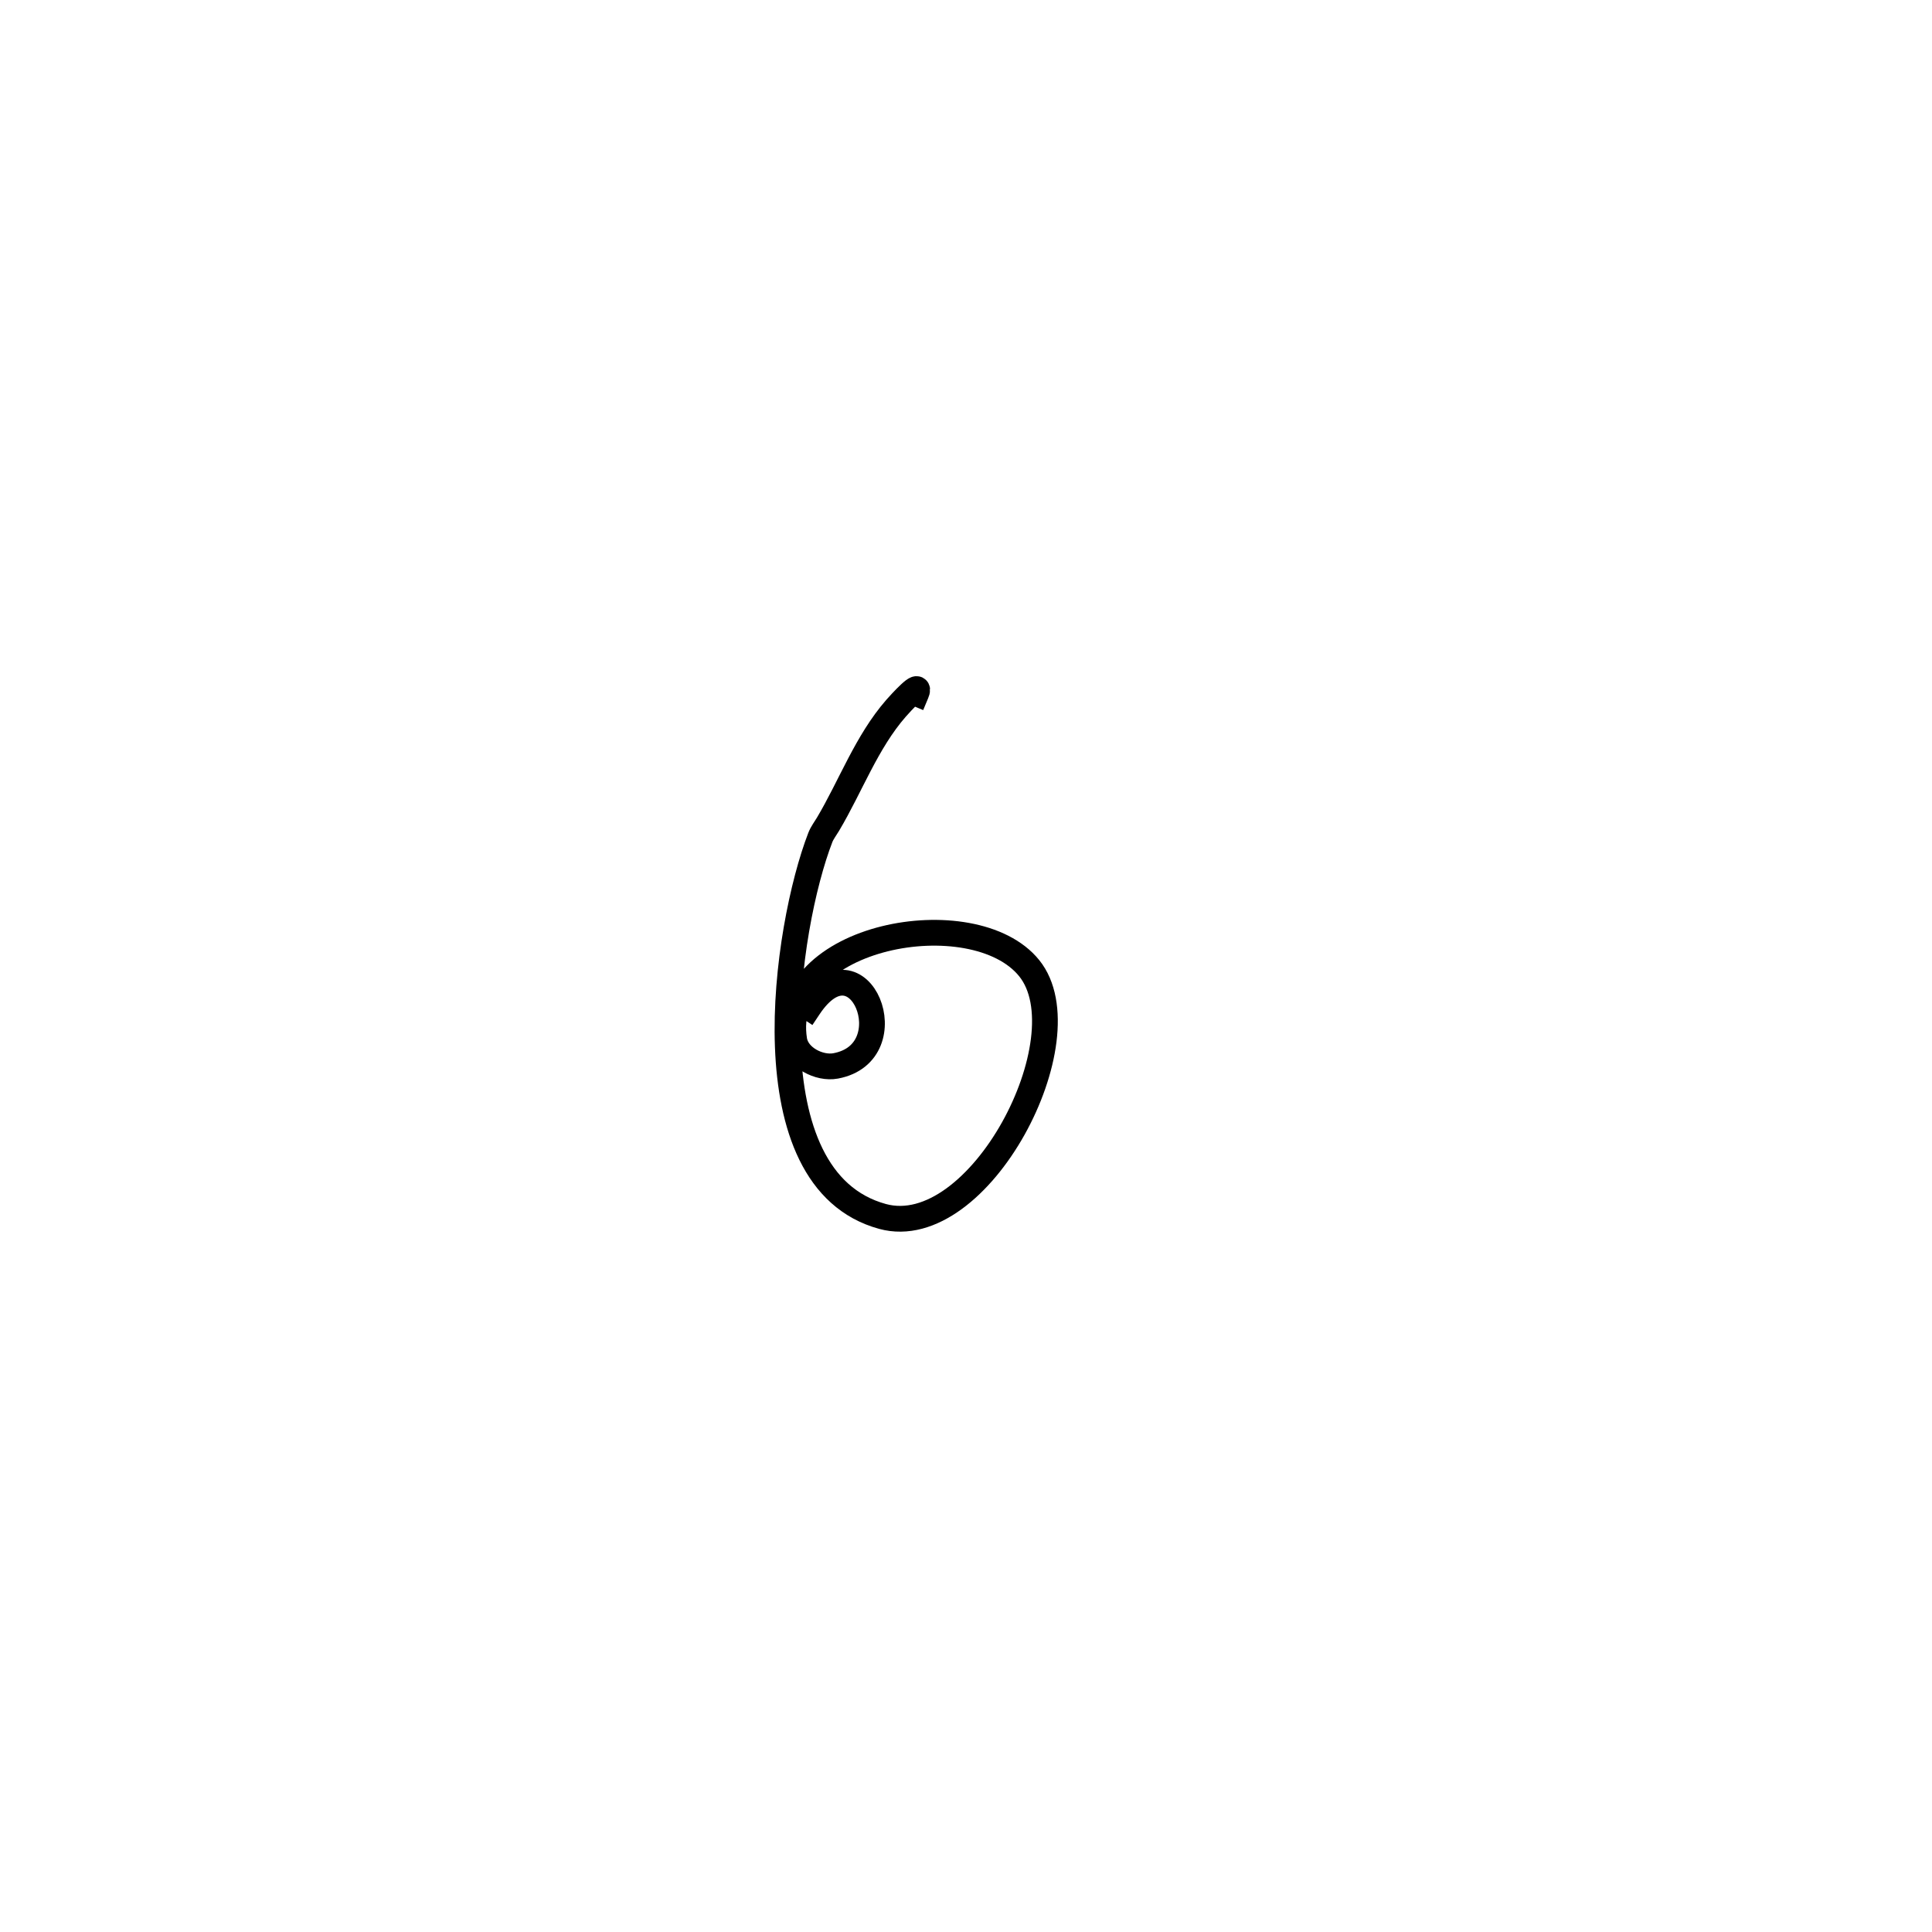
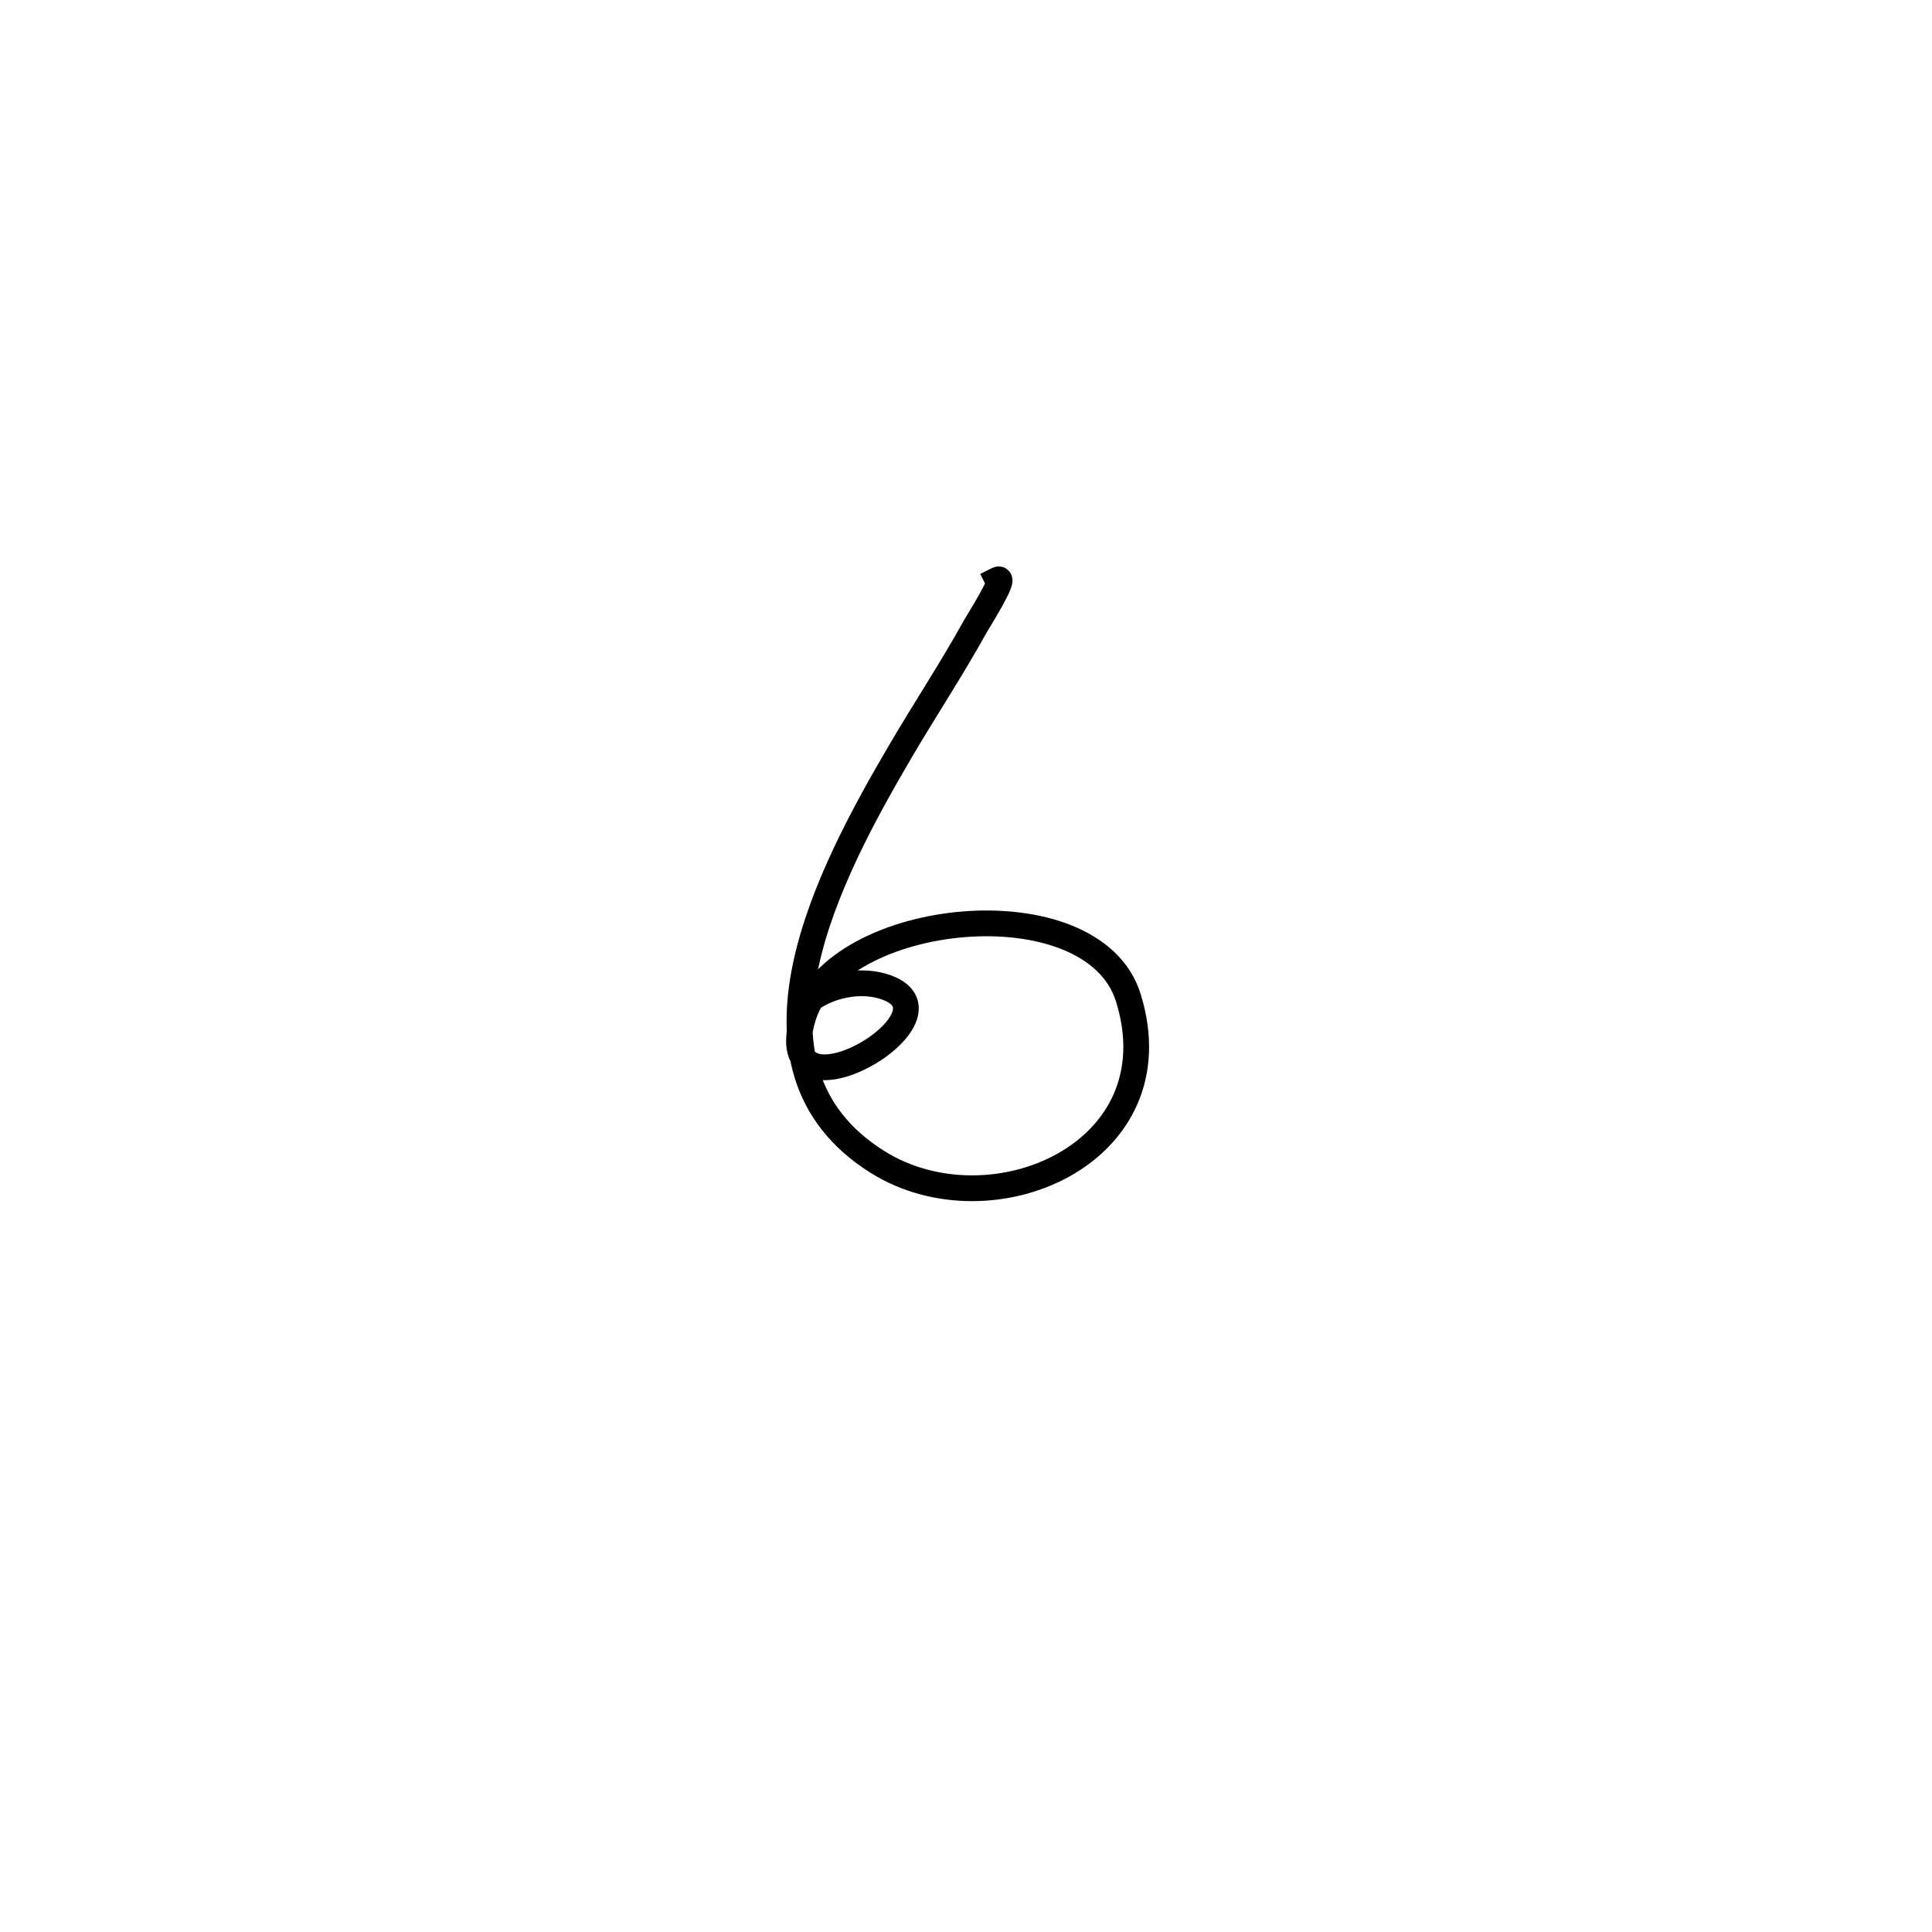
<svg xmlns="http://www.w3.org/2000/svg" width="720pt" height="720pt" viewBox="0 0 720 720">
  <defs />
-   <path id="shape0" transform="translate(293.4748, 256.7893)" fill="none" stroke="#000000" stroke-width="9.6" stroke-linecap="square" stroke-linejoin="bevel" d="M47.988 1.564C50.107 -3.521 42.115 5.26 40.474 7.135C29.465 19.717 23.553 36.175 15.081 50.406C14.111 52.036 12.916 53.561 12.231 55.33C-0.638 88.574 -14.925 182.813 35.421 196.544C71.467 206.375 111.105 130.147 90.093 104.042C69.466 78.414 -3.782 91.504 2.514 130.86C3.561 137.399 11.875 141.568 17.931 140.447C44.738 135.483 26.613 90.566 7.956 118.552" />
+   <path id="shape0" transform="translate(297.7621, 215.8891)" fill="none" stroke="#000000" stroke-width="9.6" stroke-linecap="square" stroke-linejoin="bevel" d="M73.99 0.141C77.806 -1.767 66.419 16.261 65.744 17.482C56.851 33.574 46.95 48.457 37.611 64.411C11.815 108.479 -27.522 181.648 29.365 217.202C71.645 243.627 140.738 213.965 122.738 155.964C109.518 113.368 13.435 122.995 1.475 163.361C-11.384 206.761 65.01 161.5 31.063 151.599C22.182 149.009 11.126 151.394 3.9 156.813" />
</svg>
